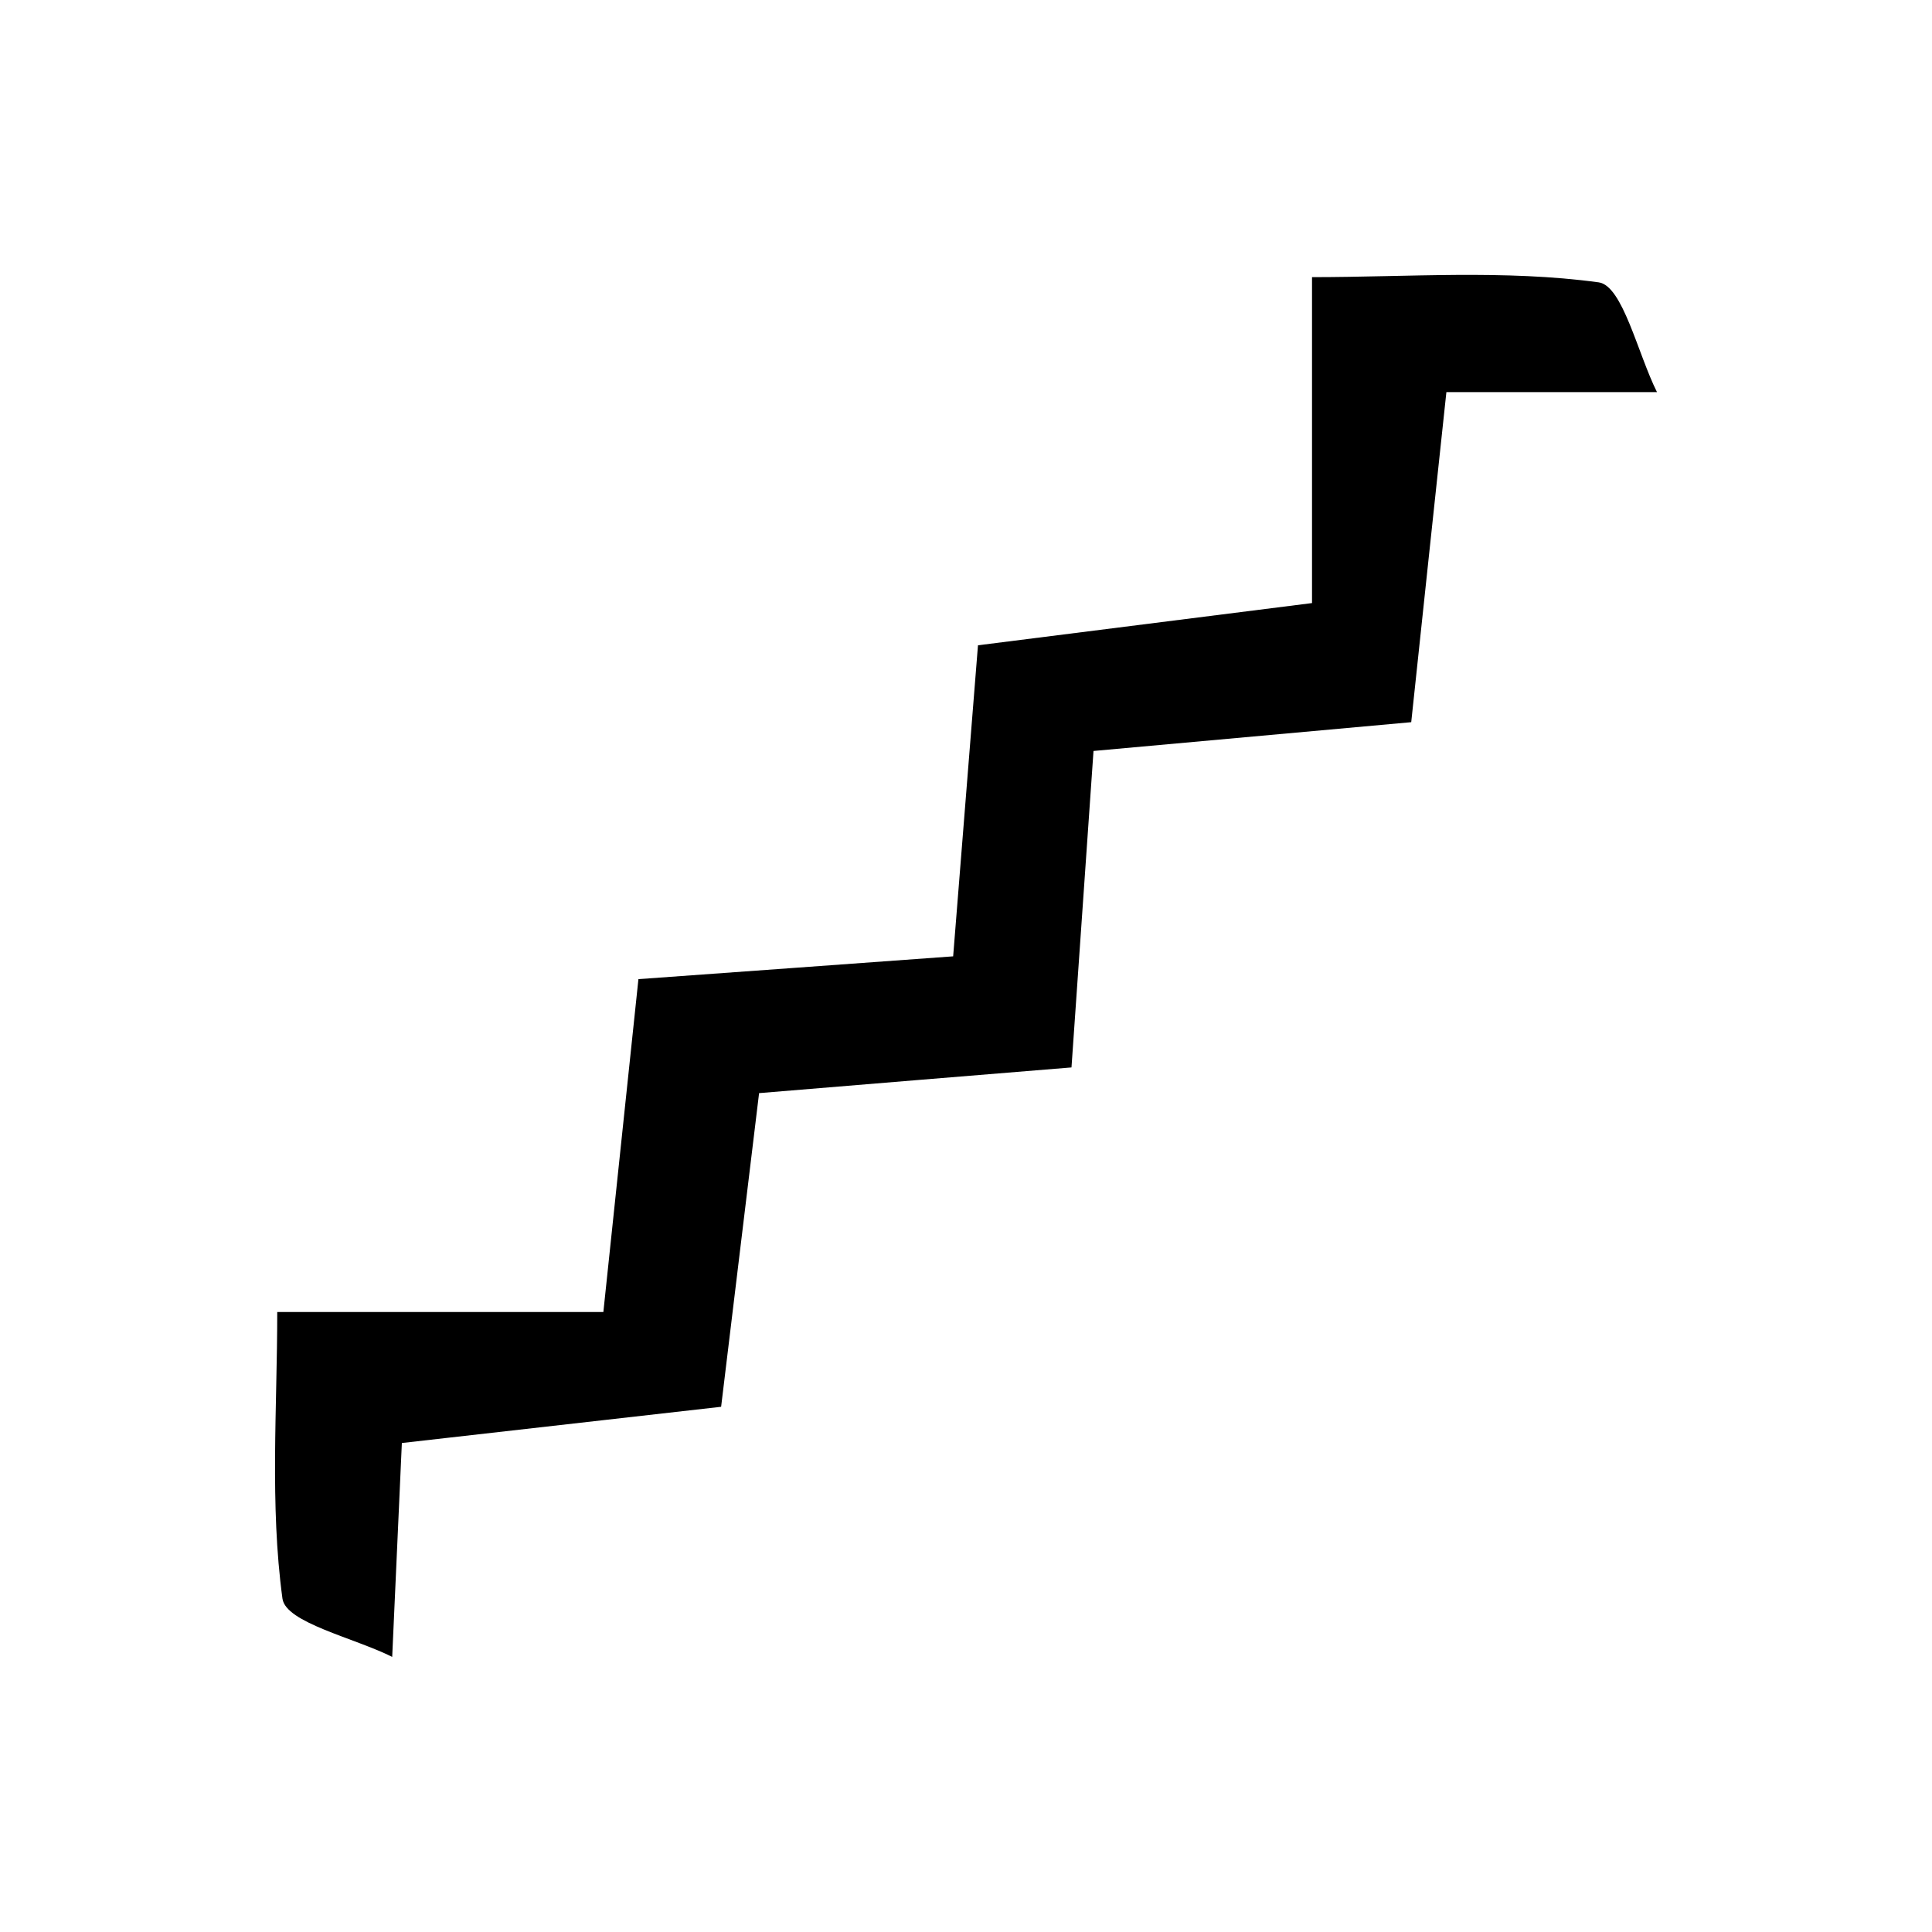
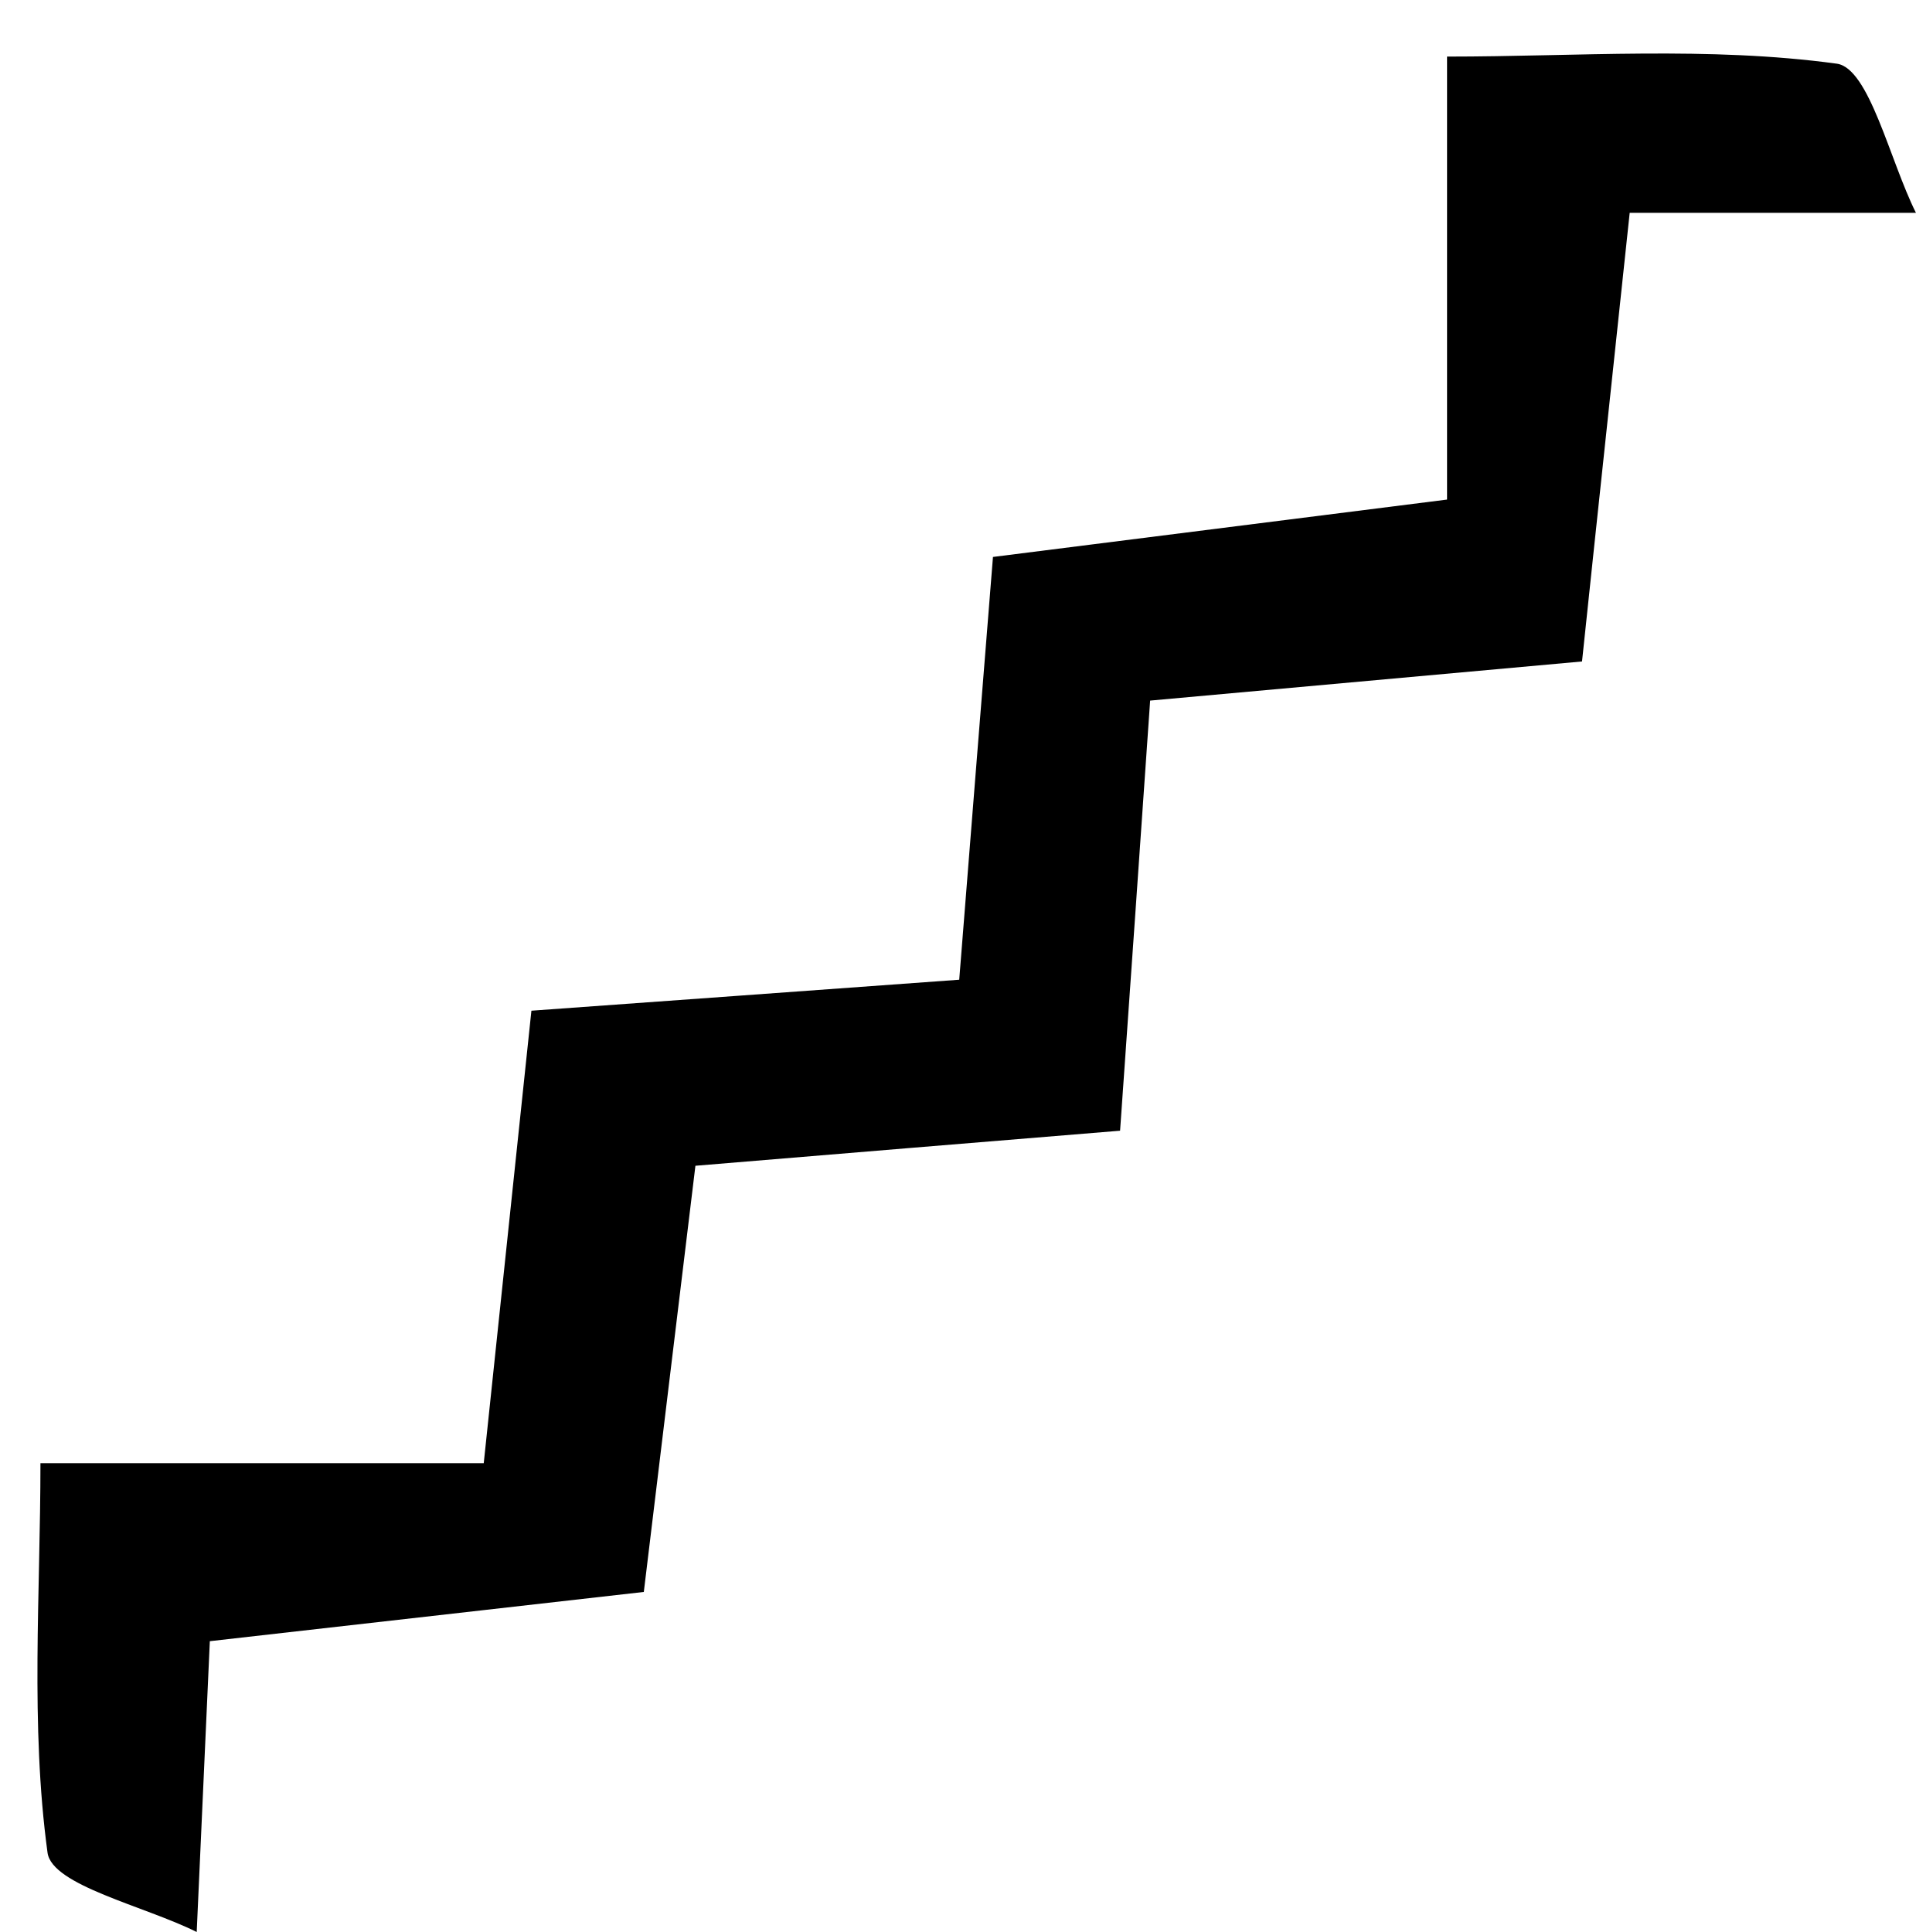
- <svg xmlns="http://www.w3.org/2000/svg" version="1.1" id="Layer_1" x="0px" y="0px" width="20px" height="20px" viewBox="0 0 20 20" enable-background="new 0 0 20 20" xml:space="preserve">
+ <svg xmlns="http://www.w3.org/2000/svg" version="1.1" id="Layer_1" x="0px" y="0px" width="14.59px" height="14.715px" viewBox="2.562 2.438 14.59 14.715" enable-background="new 2.562 2.438 14.59 14.715" xml:space="preserve">
  <g>
-     <path fill-rule="evenodd" clip-rule="evenodd" d="M2.87,13.582c1.072,0,2.144,0,3.376,0c0.125-1.186,0.234-2.225,0.363-3.446   C7.684,10.059,8.72,9.983,9.867,9.9c0.088-1.104,0.164-2.064,0.257-3.22c1.005-0.127,2.038-0.257,3.458-0.437   c0-1.094,0-2.233,0-3.374c0.992,0,1.995-0.079,2.968,0.054c0.248,0.034,0.404,0.739,0.603,1.136c-0.684,0-1.367,0-2.18,0   c-0.122,1.145-0.234,2.188-0.364,3.417c-1.041,0.094-2.075,0.188-3.289,0.298c-0.076,1.103-0.149,2.136-0.228,3.276   c-1.105,0.09-2.062,0.169-3.234,0.266c-0.12,0.987-0.244,2.017-0.393,3.247c-0.983,0.111-2.014,0.229-3.305,0.375   c-0.033,0.729-0.066,1.471-0.1,2.214c-0.396-0.198-1.102-0.354-1.136-0.603C2.792,15.577,2.87,14.574,2.87,13.582z" />
+     <path d="M2.87,13.582c1.072,0,2.144,0,3.376,0c0.125-1.186,0.234-2.225,0.363-3.446C7.684,10.059,8.72,9.983,9.867,9.9   c0.088-1.104,0.164-2.064,0.257-3.22c1.005-0.127,2.038-0.257,3.458-0.437c0-1.094,0-2.233,0-3.374   c0.992,0,1.995-0.079,2.968,0.054c0.248,0.034,0.404,0.739,0.603,1.136c-0.684,0-1.366,0-2.18,0   c-0.121,1.145-0.234,2.188-0.363,3.417c-1.041,0.094-2.075,0.188-3.289,0.298c-0.076,1.103-0.149,2.136-0.229,3.276   c-1.105,0.091-2.062,0.169-3.234,0.267c-0.12,0.986-0.244,2.017-0.393,3.246c-0.983,0.111-2.014,0.229-3.305,0.375   c-0.033,0.729-0.066,1.472-0.1,2.215c-0.396-0.198-1.102-0.354-1.136-0.604C2.792,15.577,2.87,14.574,2.87,13.582z" />
  </g>
</svg>
